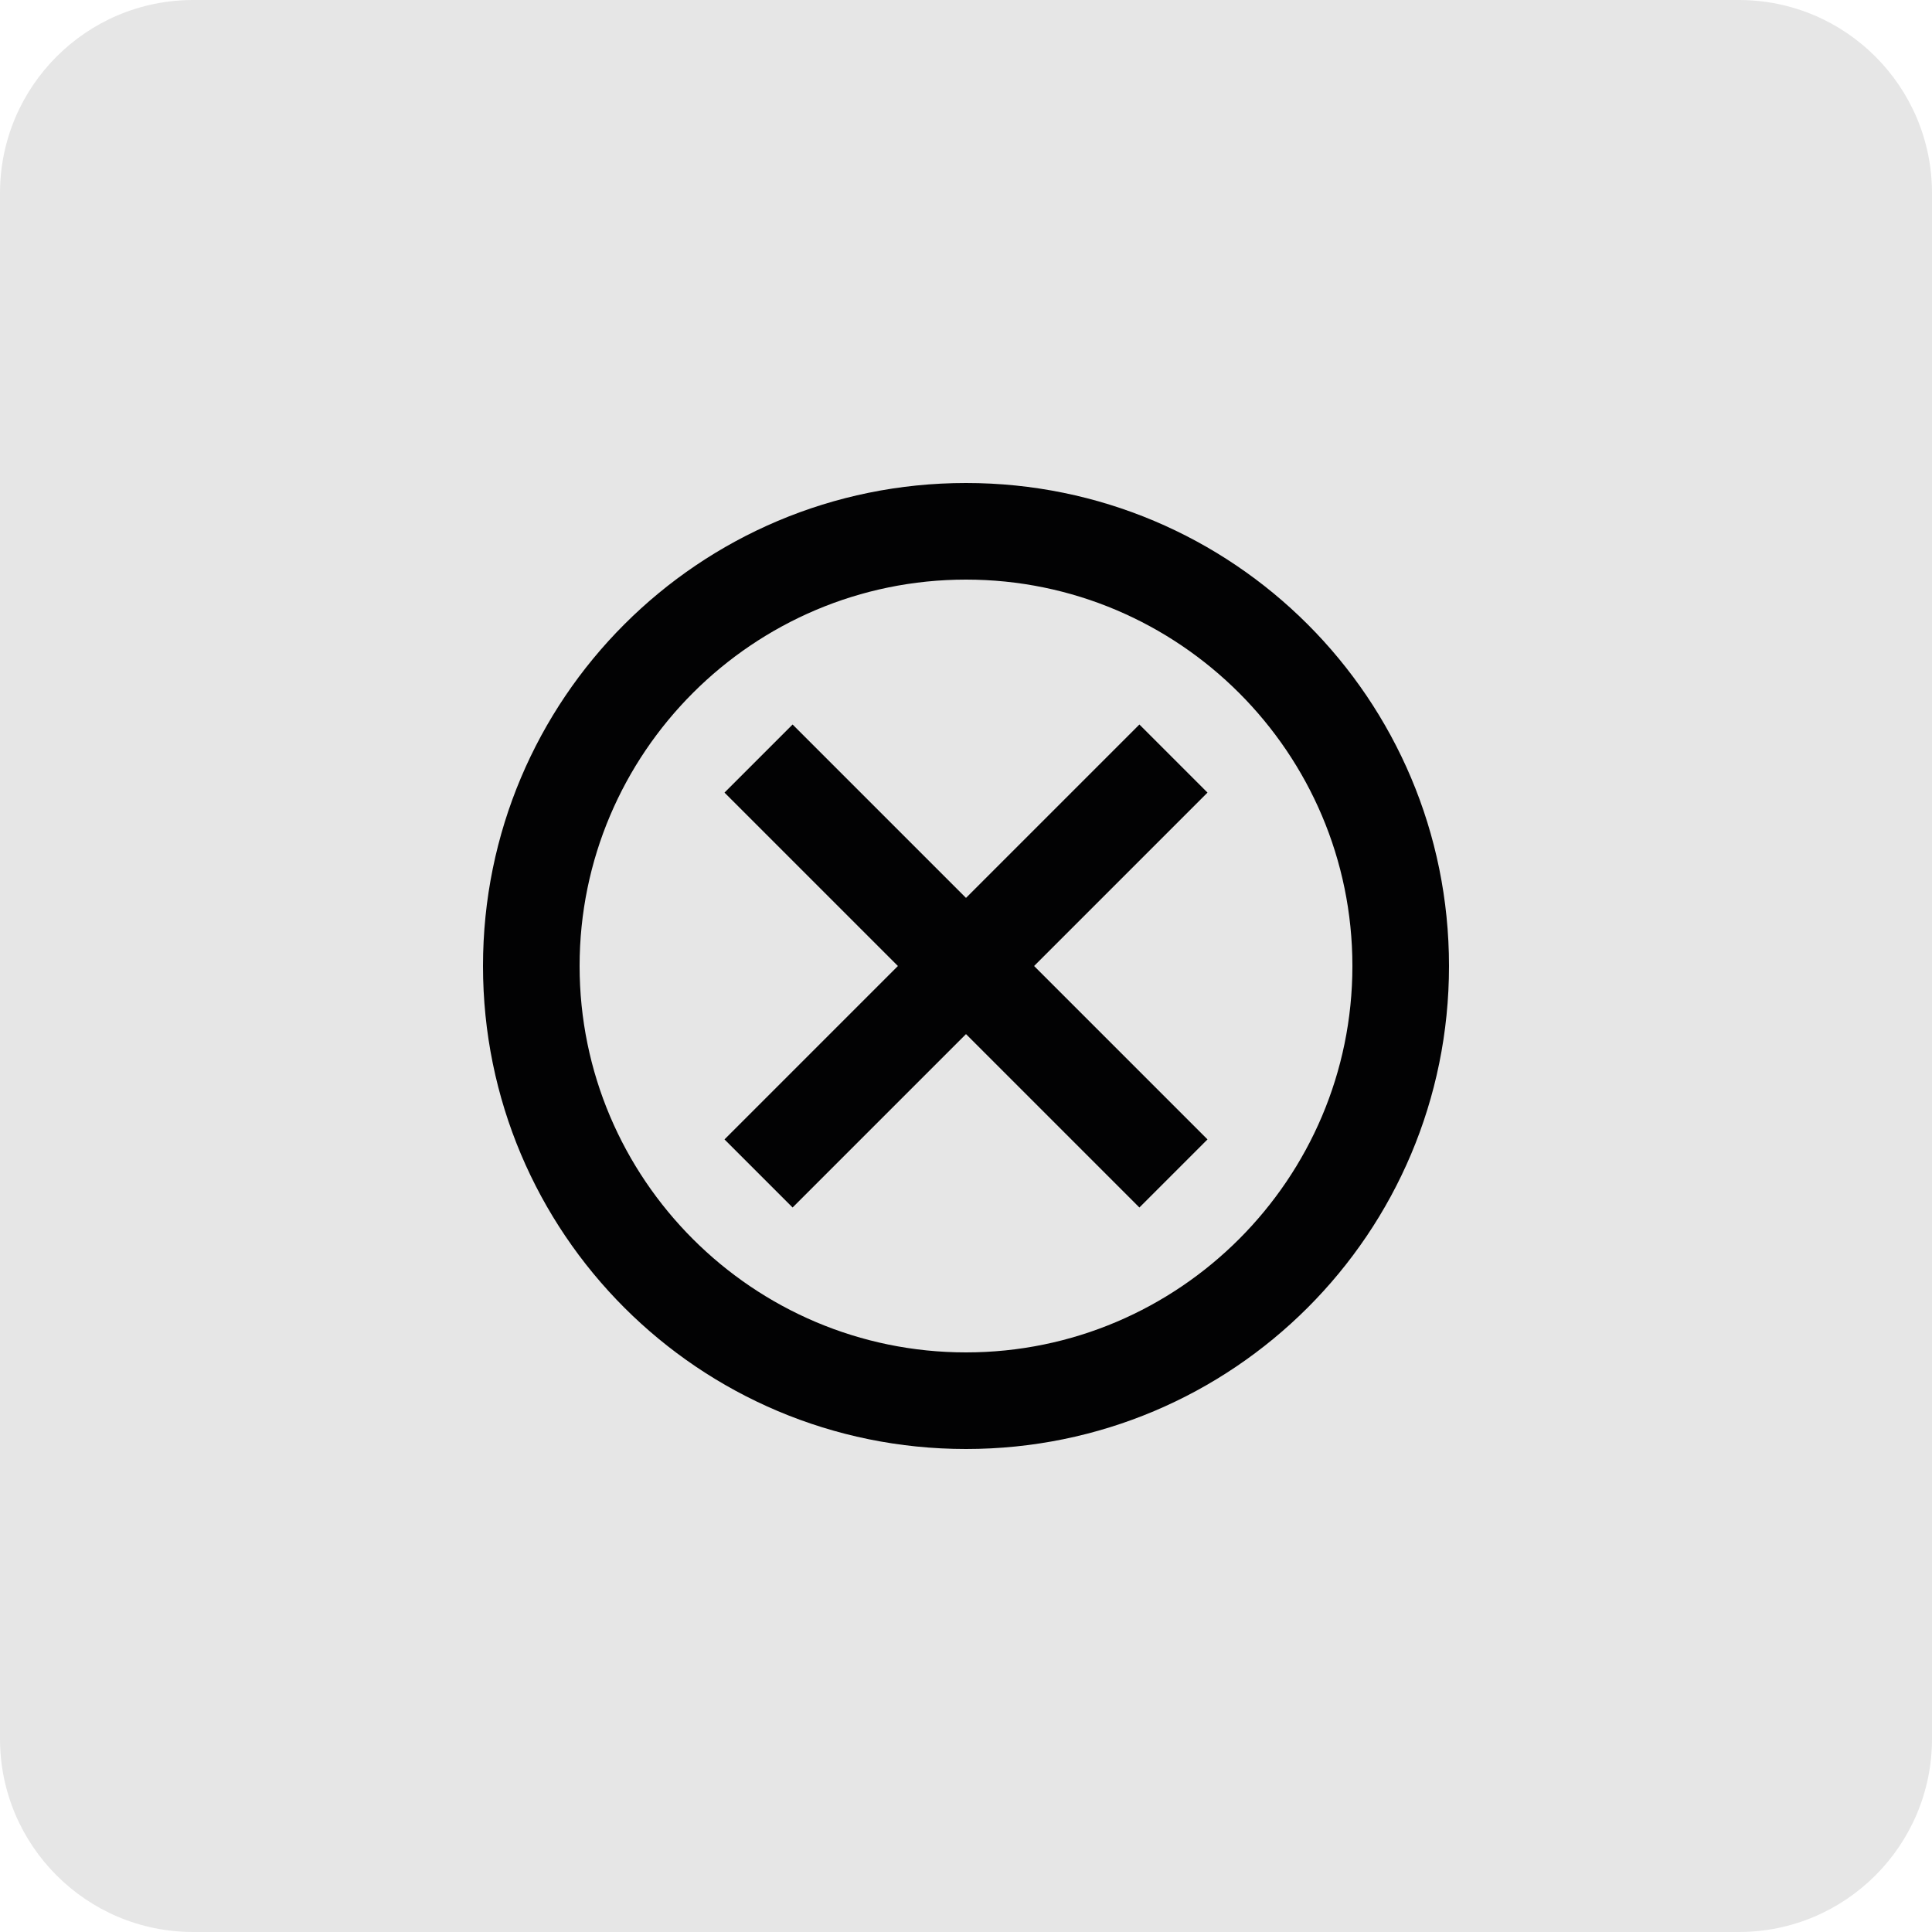
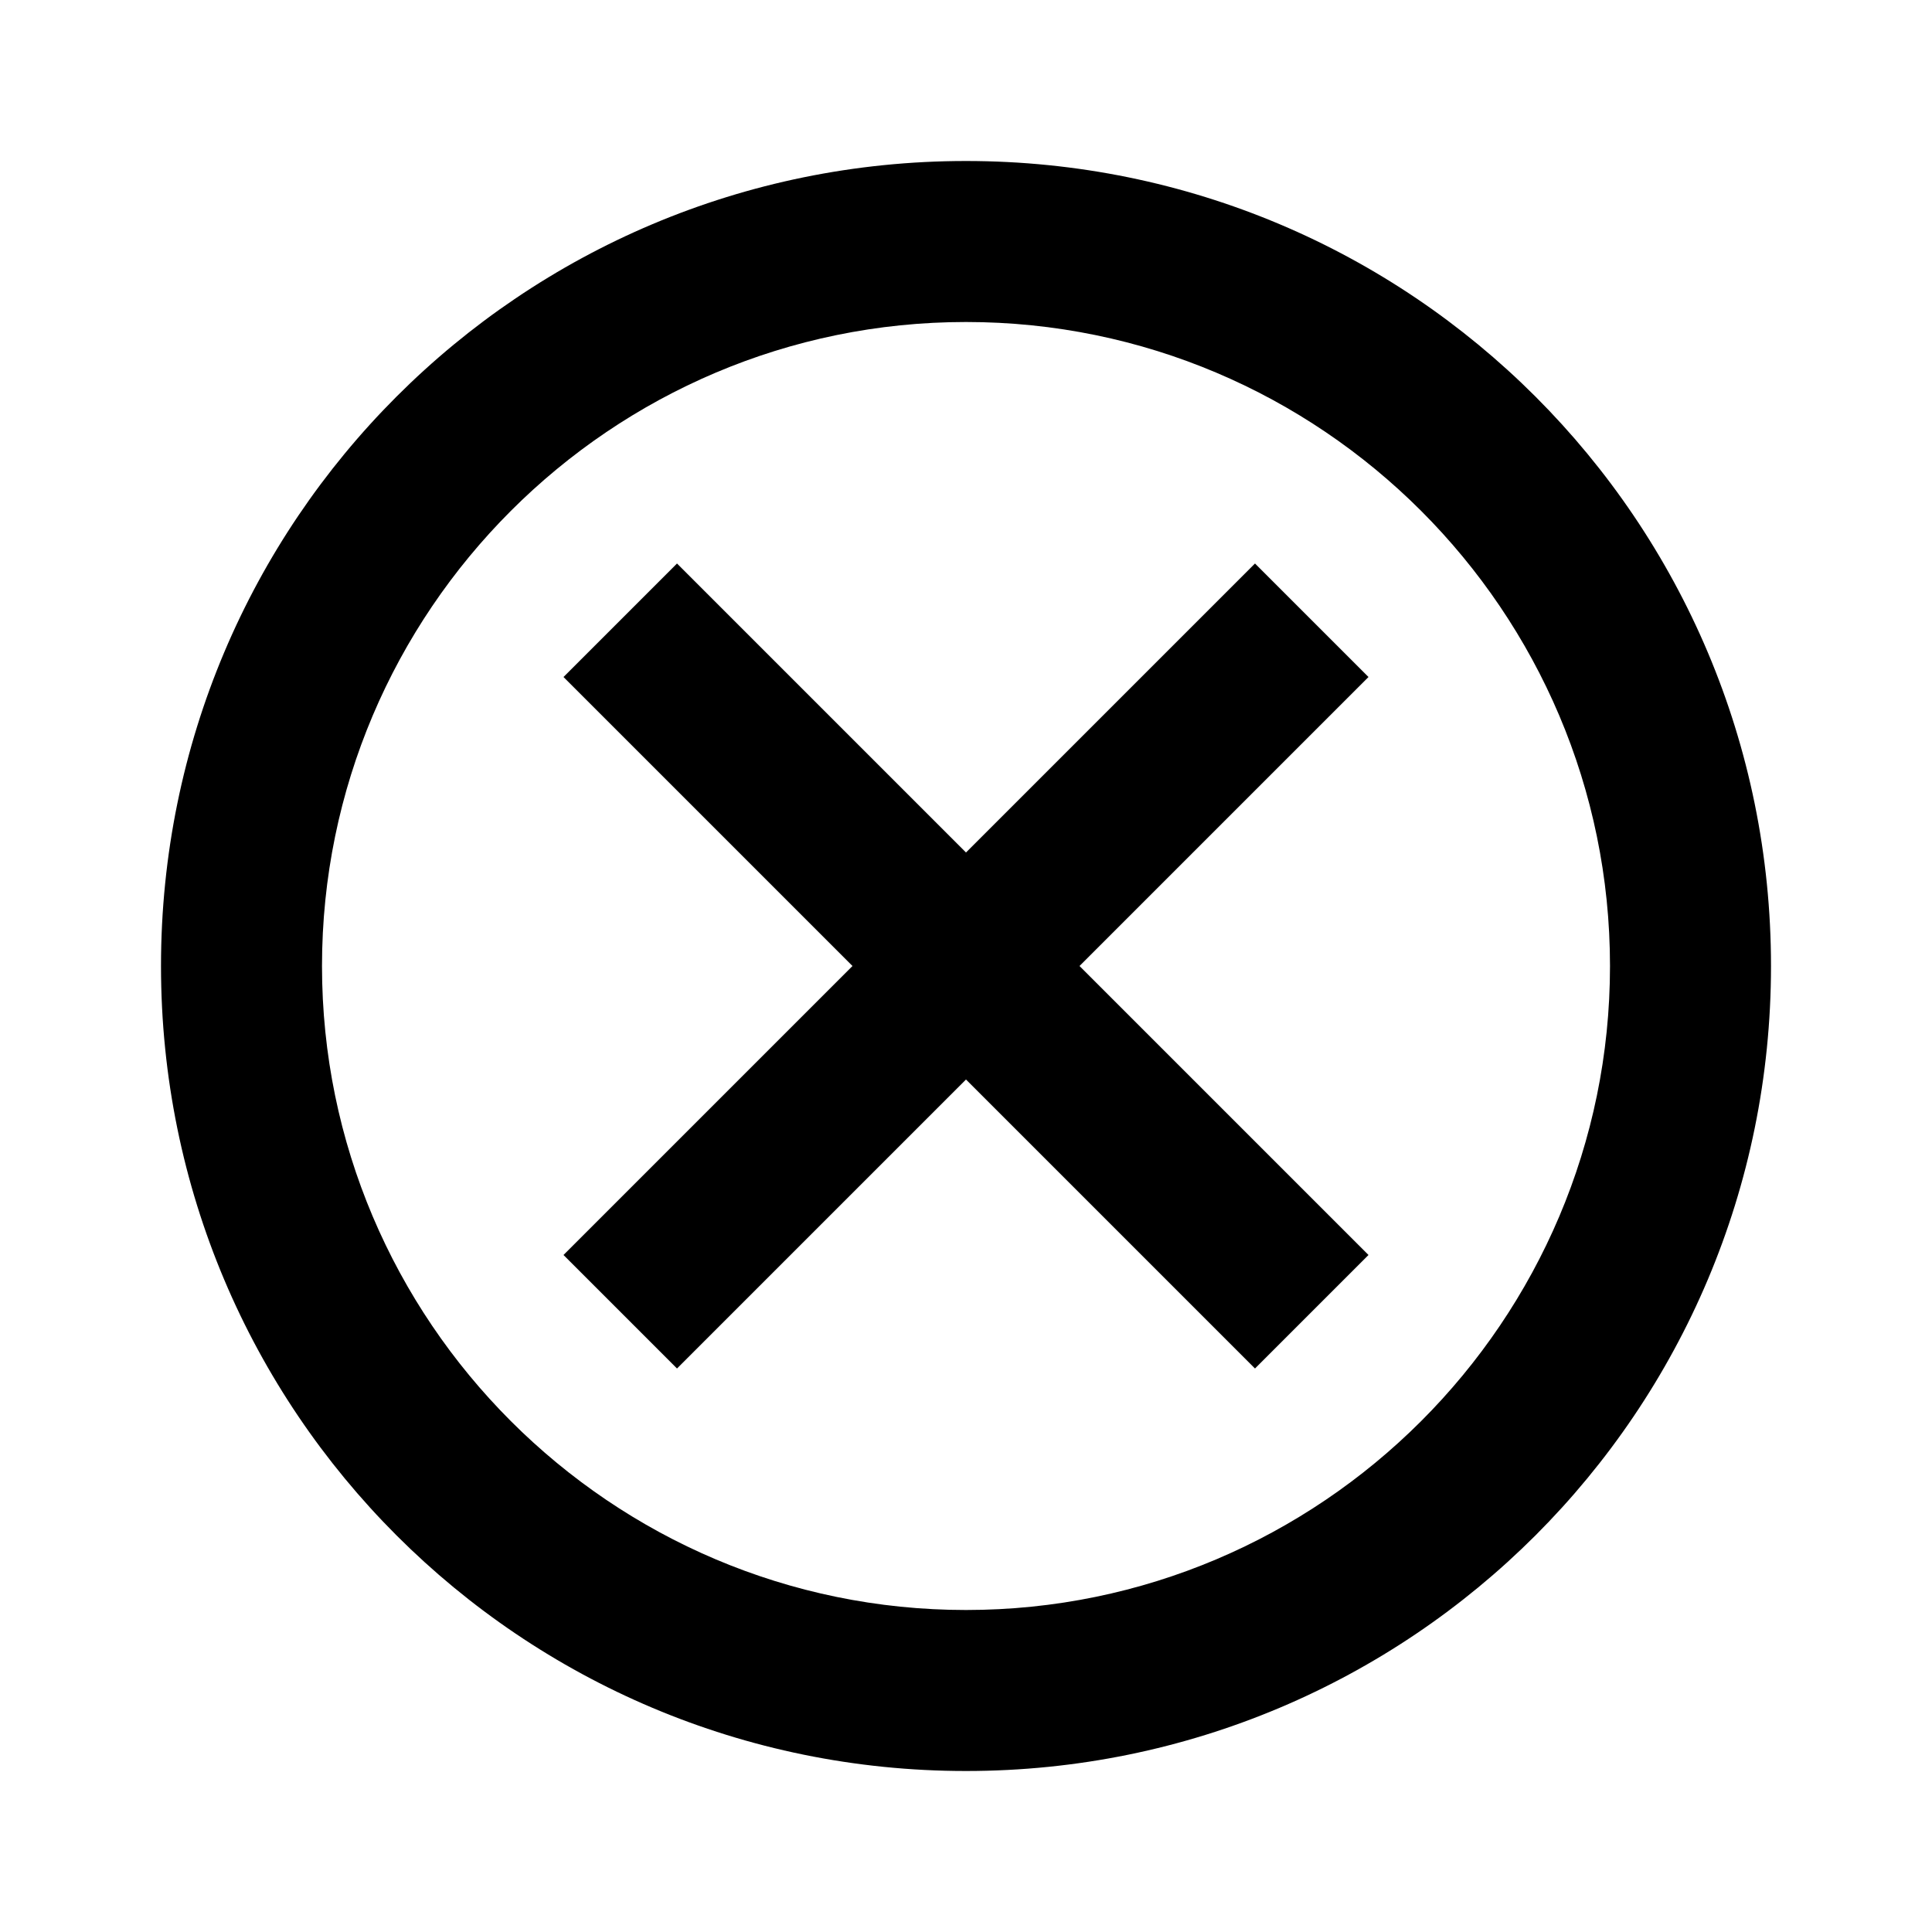
- <svg xmlns="http://www.w3.org/2000/svg" width="40" height="40" viewBox="0 0 40 40" fill="none">
-   <rect width="40" height="40" rx="4" fill="#E6E6E6" />
-   <path d="M20 10C14.47 10 10 14.47 10 20C10 25.53 14.47 30 20 30C25.53 30 30 25.53 30 20C30 14.47 25.53 10 20 10ZM20 28C15.59 28 12 24.41 12 20C12 15.59 15.59 12 20 12C24.41 12 28 15.59 28 20C28 24.41 24.41 28 20 28ZM23.59 15L20 18.59L16.41 15L15 16.41L18.59 20L15 23.59L16.41 25L20 21.41L23.59 25L25 23.59L21.41 20L25 16.41L23.59 15Z" fill="#020203" />
+ <svg xmlns="http://www.w3.org/2000/svg" width="24" height="24" viewBox="0 0 24 24" fill="none">
+   <path d="M12 2C6.47 2 2 6.47 2 12C2 17.53 6.47 22 12 22C17.53 22 22 17.53 22 12C22 6.47 17.53 2 12 2ZM12 20C7.59 20 4 16.41 4 12C4 7.59 7.59 4 12 4C16.41 4 20 7.59 20 12C20 16.41 16.41 20 12 20ZM15.59 7L12 10.59L8.41 7L7 8.41L10.59 12L7 15.59L8.41 17L12 13.41L15.59 17L17 15.59L13.41 12L17 8.41L15.59 7Z" fill="black" />
</svg>
